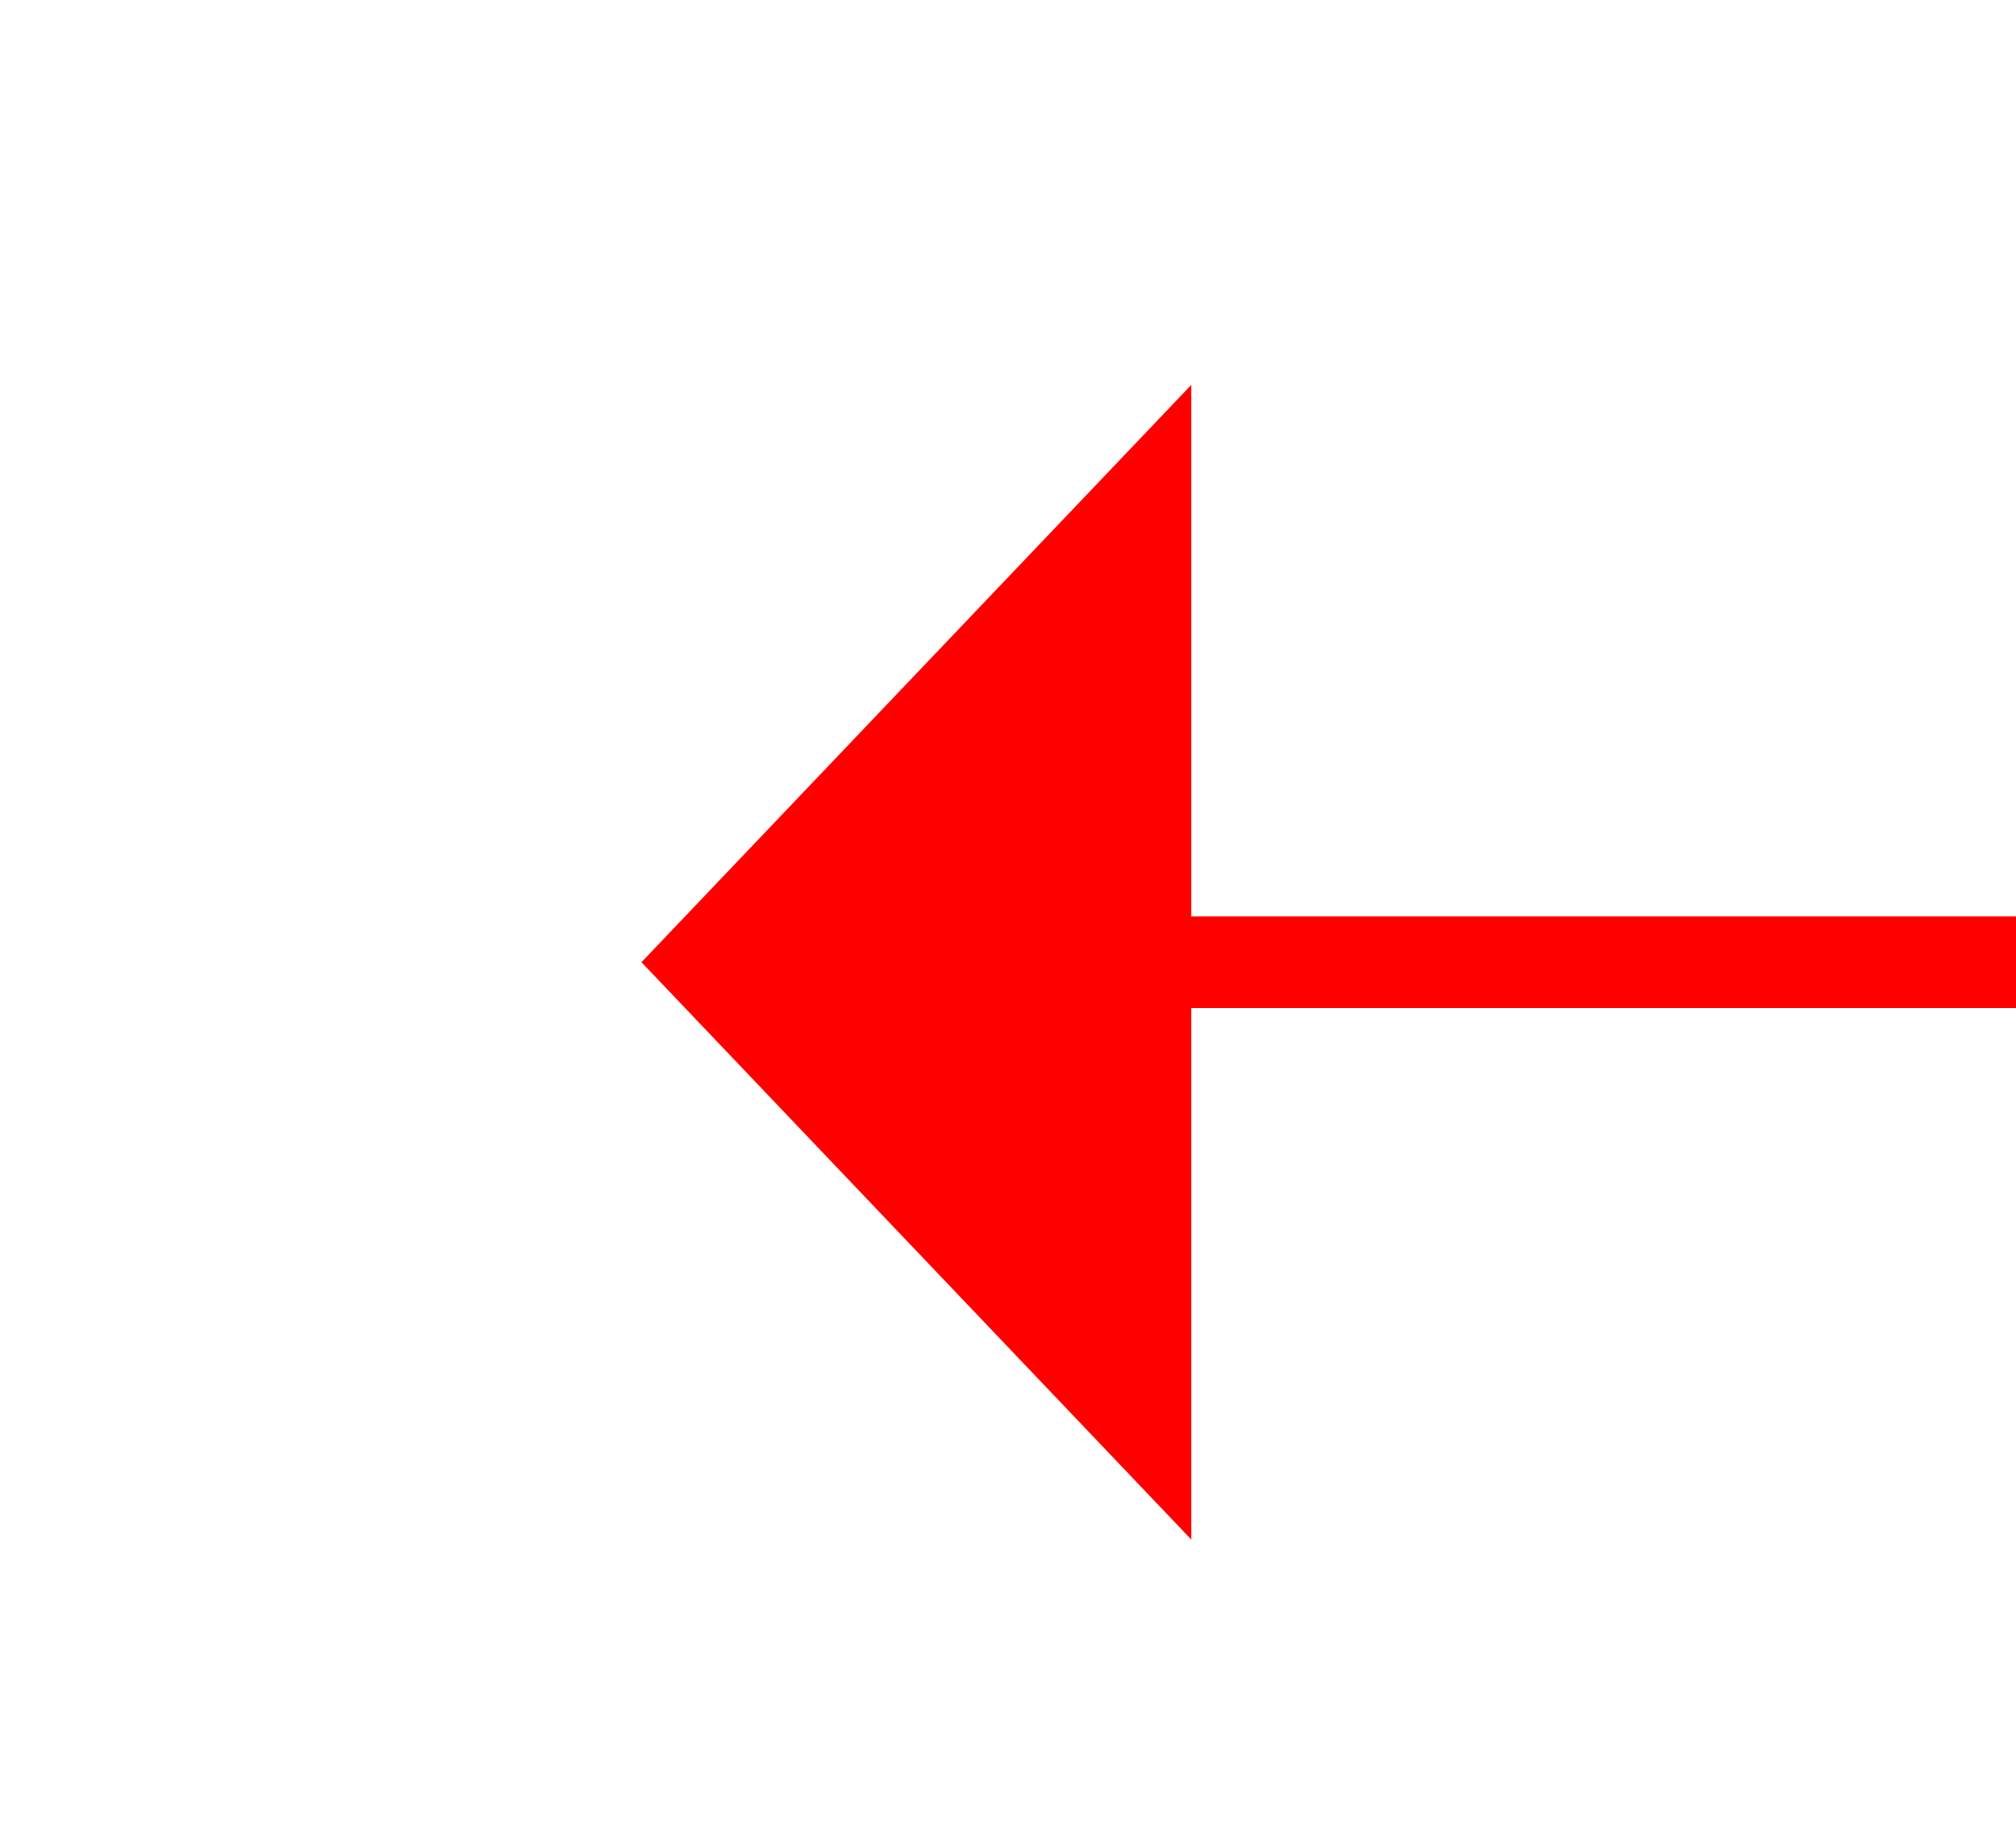
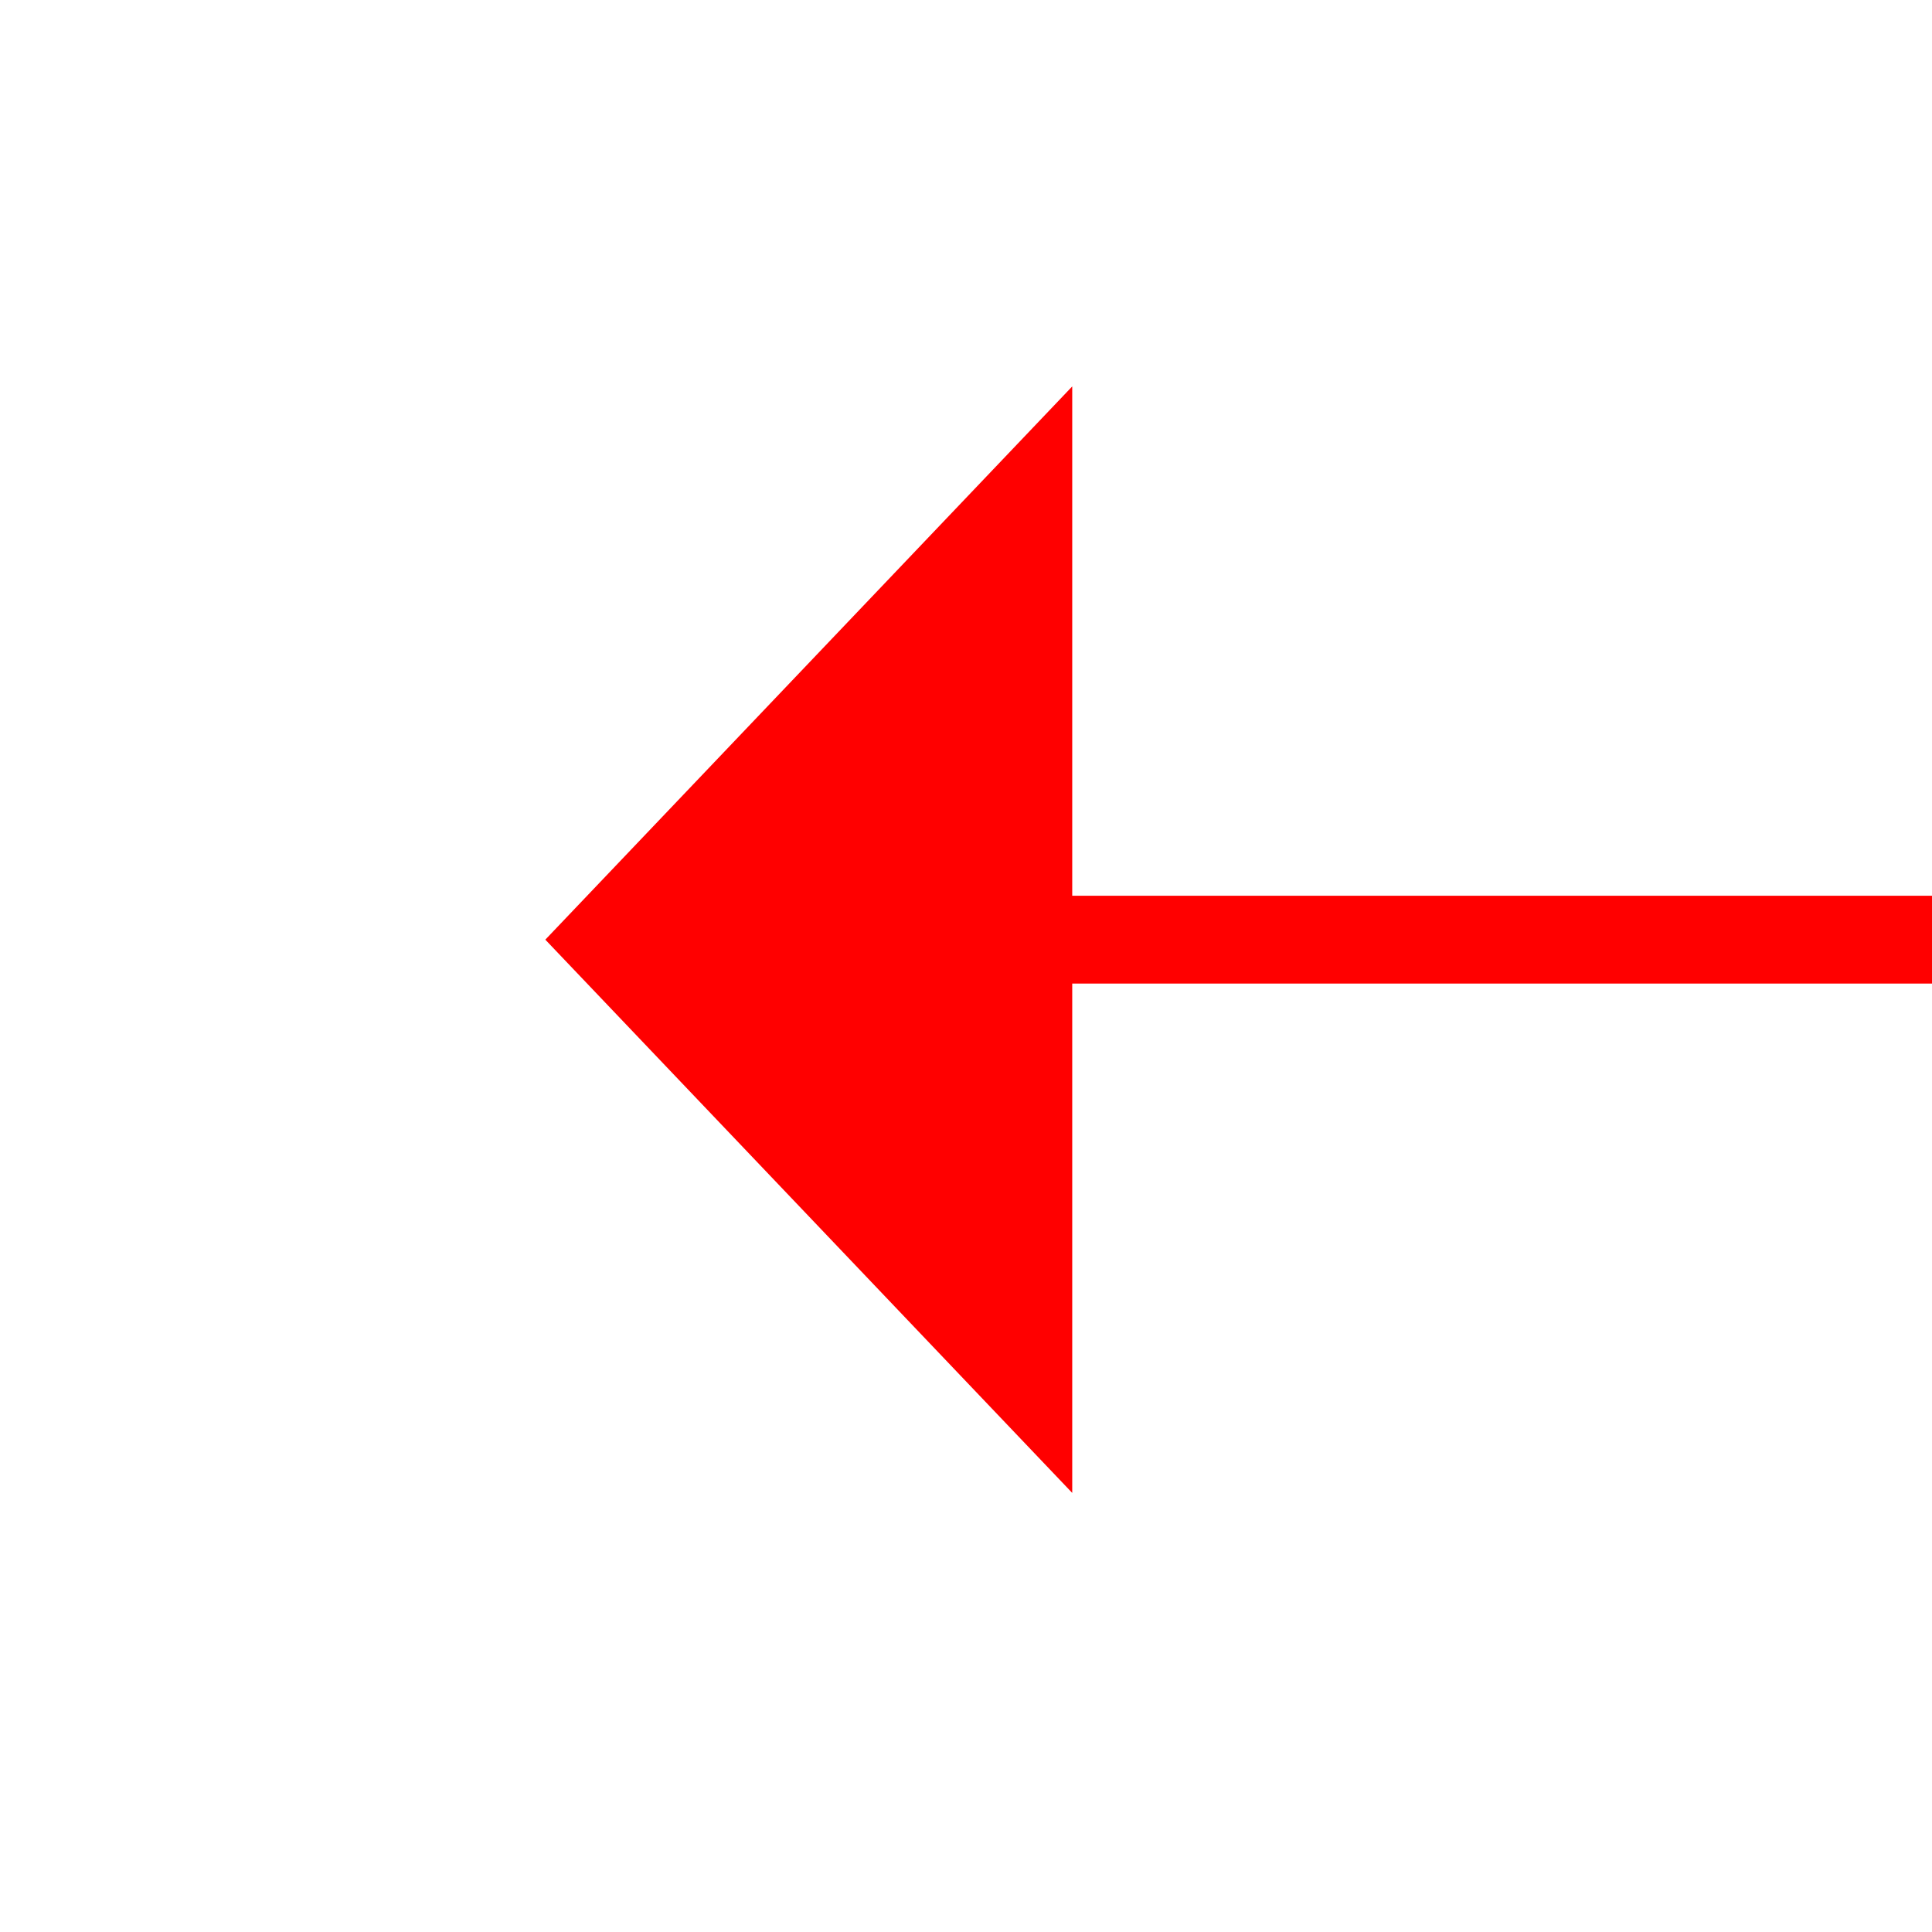
- <svg xmlns="http://www.w3.org/2000/svg" version="1.1" width="22px" height="20px" preserveAspectRatio="xMinYMid meet" viewBox="1044 3883  22 18">
-   <g transform="matrix(0 1 -1 0 4947 2837 )">
-     <path d="M 1049.2 3890  L 1055.5 3896  L 1061.8 3890  L 1049.2 3890  Z " fill-rule="nonzero" fill="#ff0000" stroke="none" />
-     <path d="M 1055.5 3864  L 1055.5 3891  " stroke-width="1" stroke="#ff0000" fill="none" />
+ <svg xmlns="http://www.w3.org/2000/svg" version="1.1" width="22px" height="22px" preserveAspectRatio="xMinYMid meet" viewBox="1020 6705  22 20">
+   <g transform="matrix(-0.9961947 -0.08715574 0.08715574 -0.9961947 1472.826 13494.305 )">
+     <path d="M 1030 6725.8  L 1036 6719.5  L 1030 6713.2  L 1030 6725.8  Z " fill-rule="nonzero" fill="#ff0000" stroke="none" transform="matrix(0.9961947 -0.08715574 0.08715574 0.9961947 -581.9024 111.2438 )" />
+     <path d="M 930 6719.5  L 1031 6719.5  " stroke-width="1" stroke="#ff0000" fill="none" transform="matrix(0.9961947 -0.08715574 0.08715574 0.9961947 -581.9024 111.2438 )" />
  </g>
</svg>
